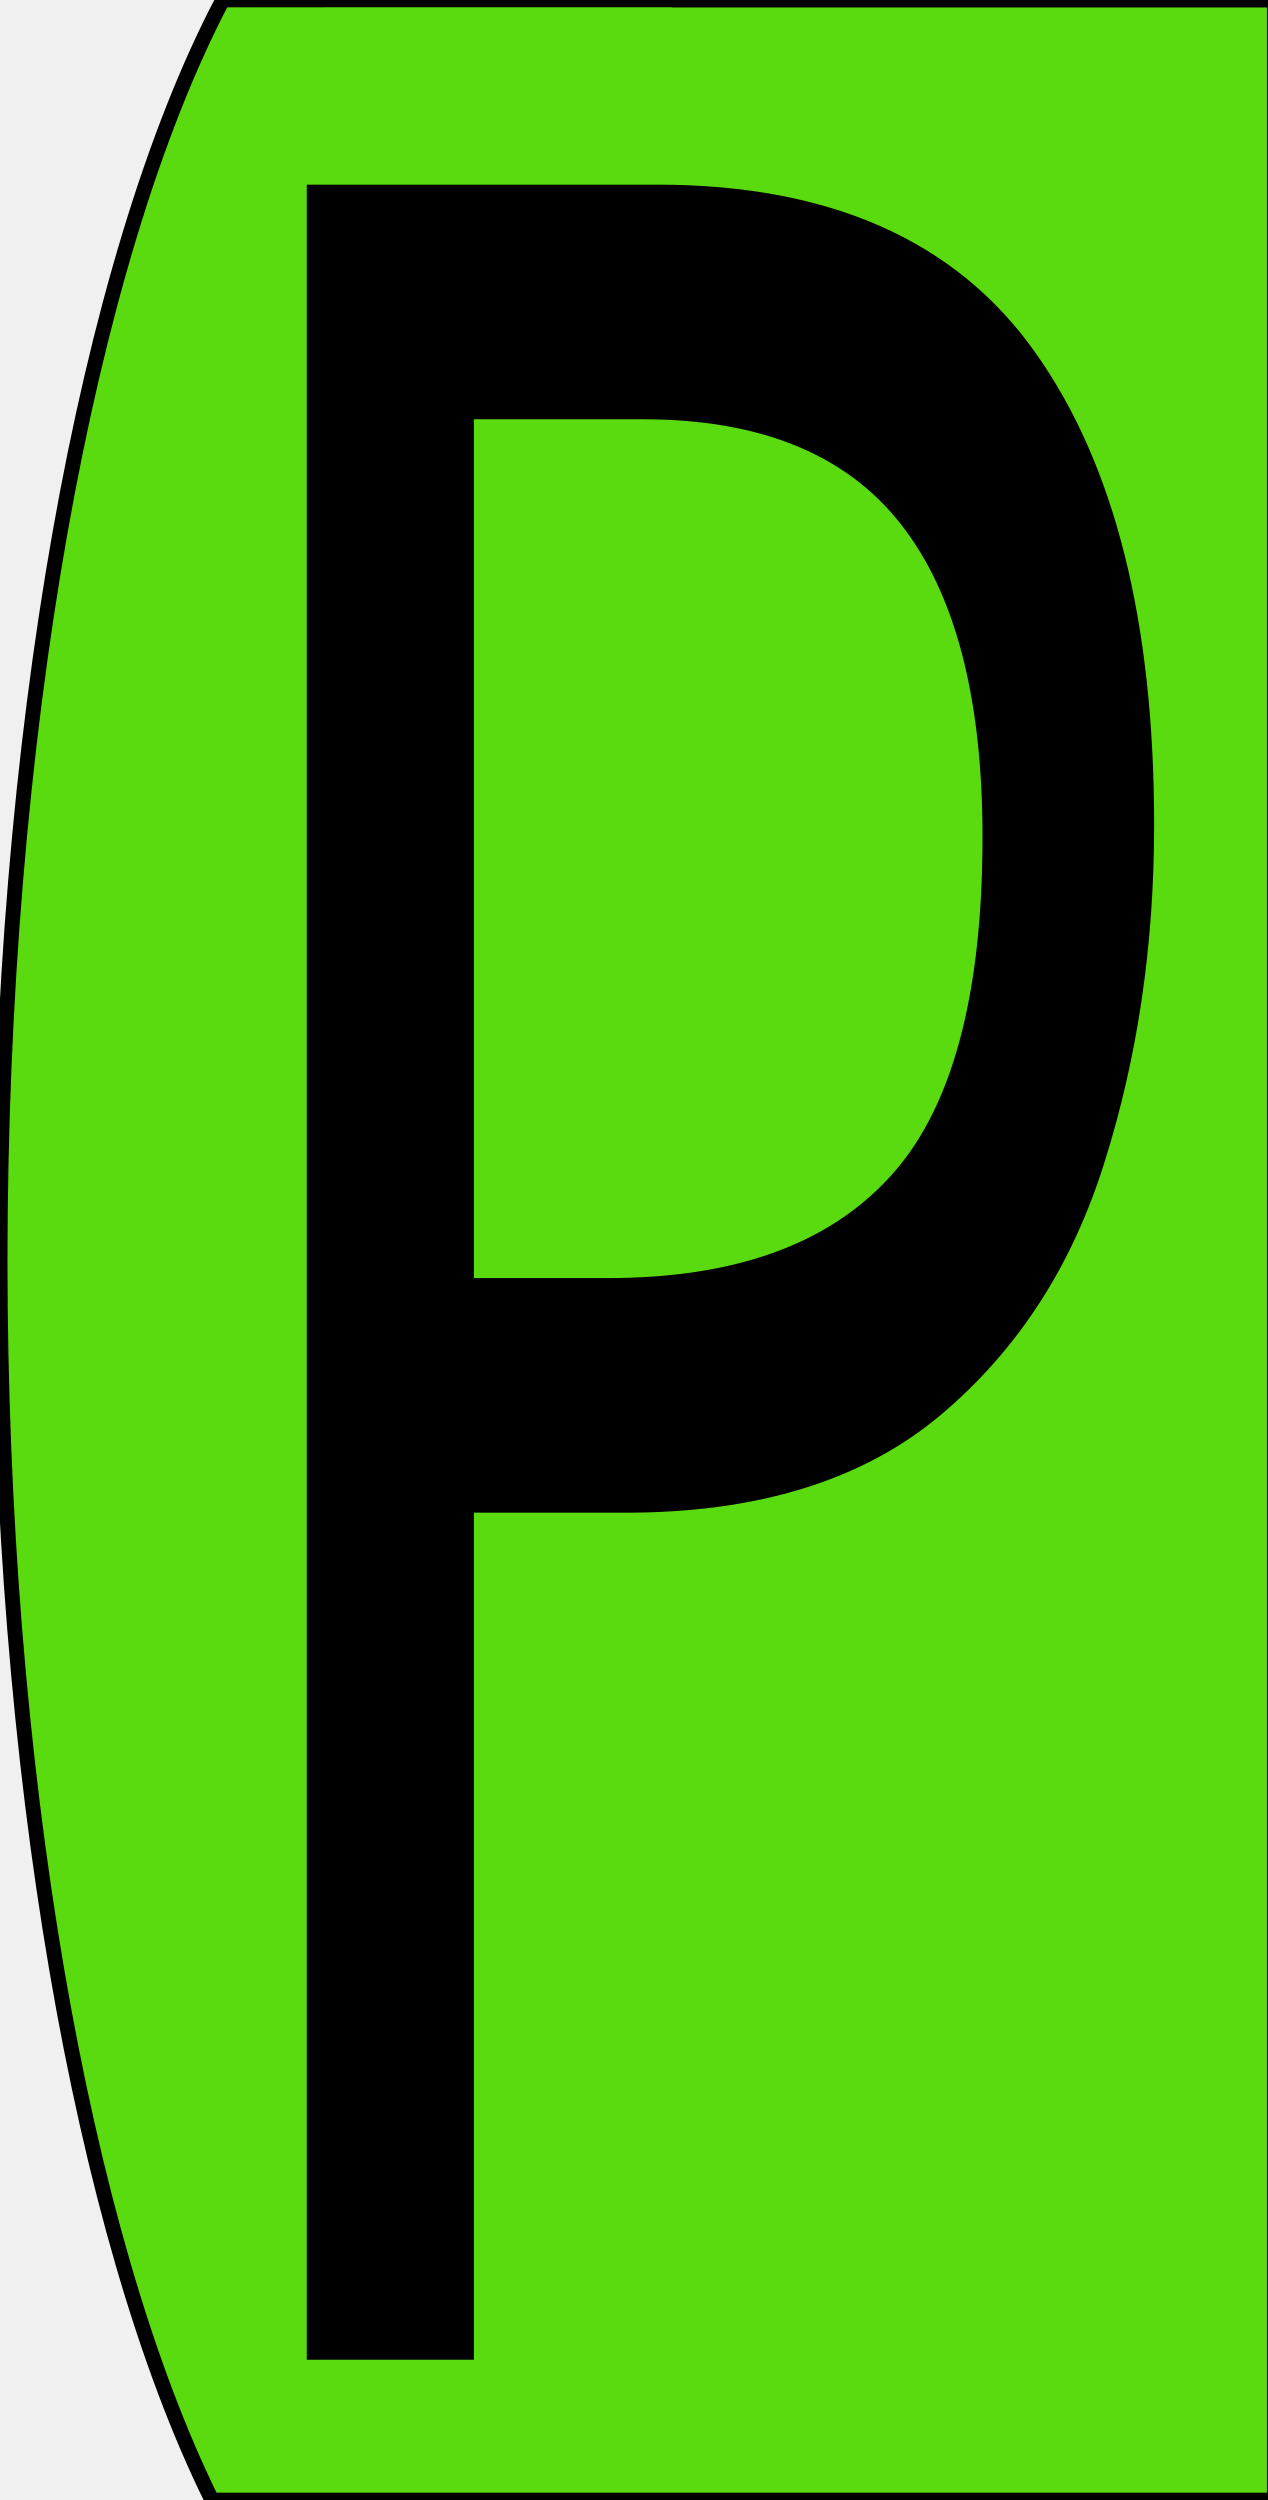
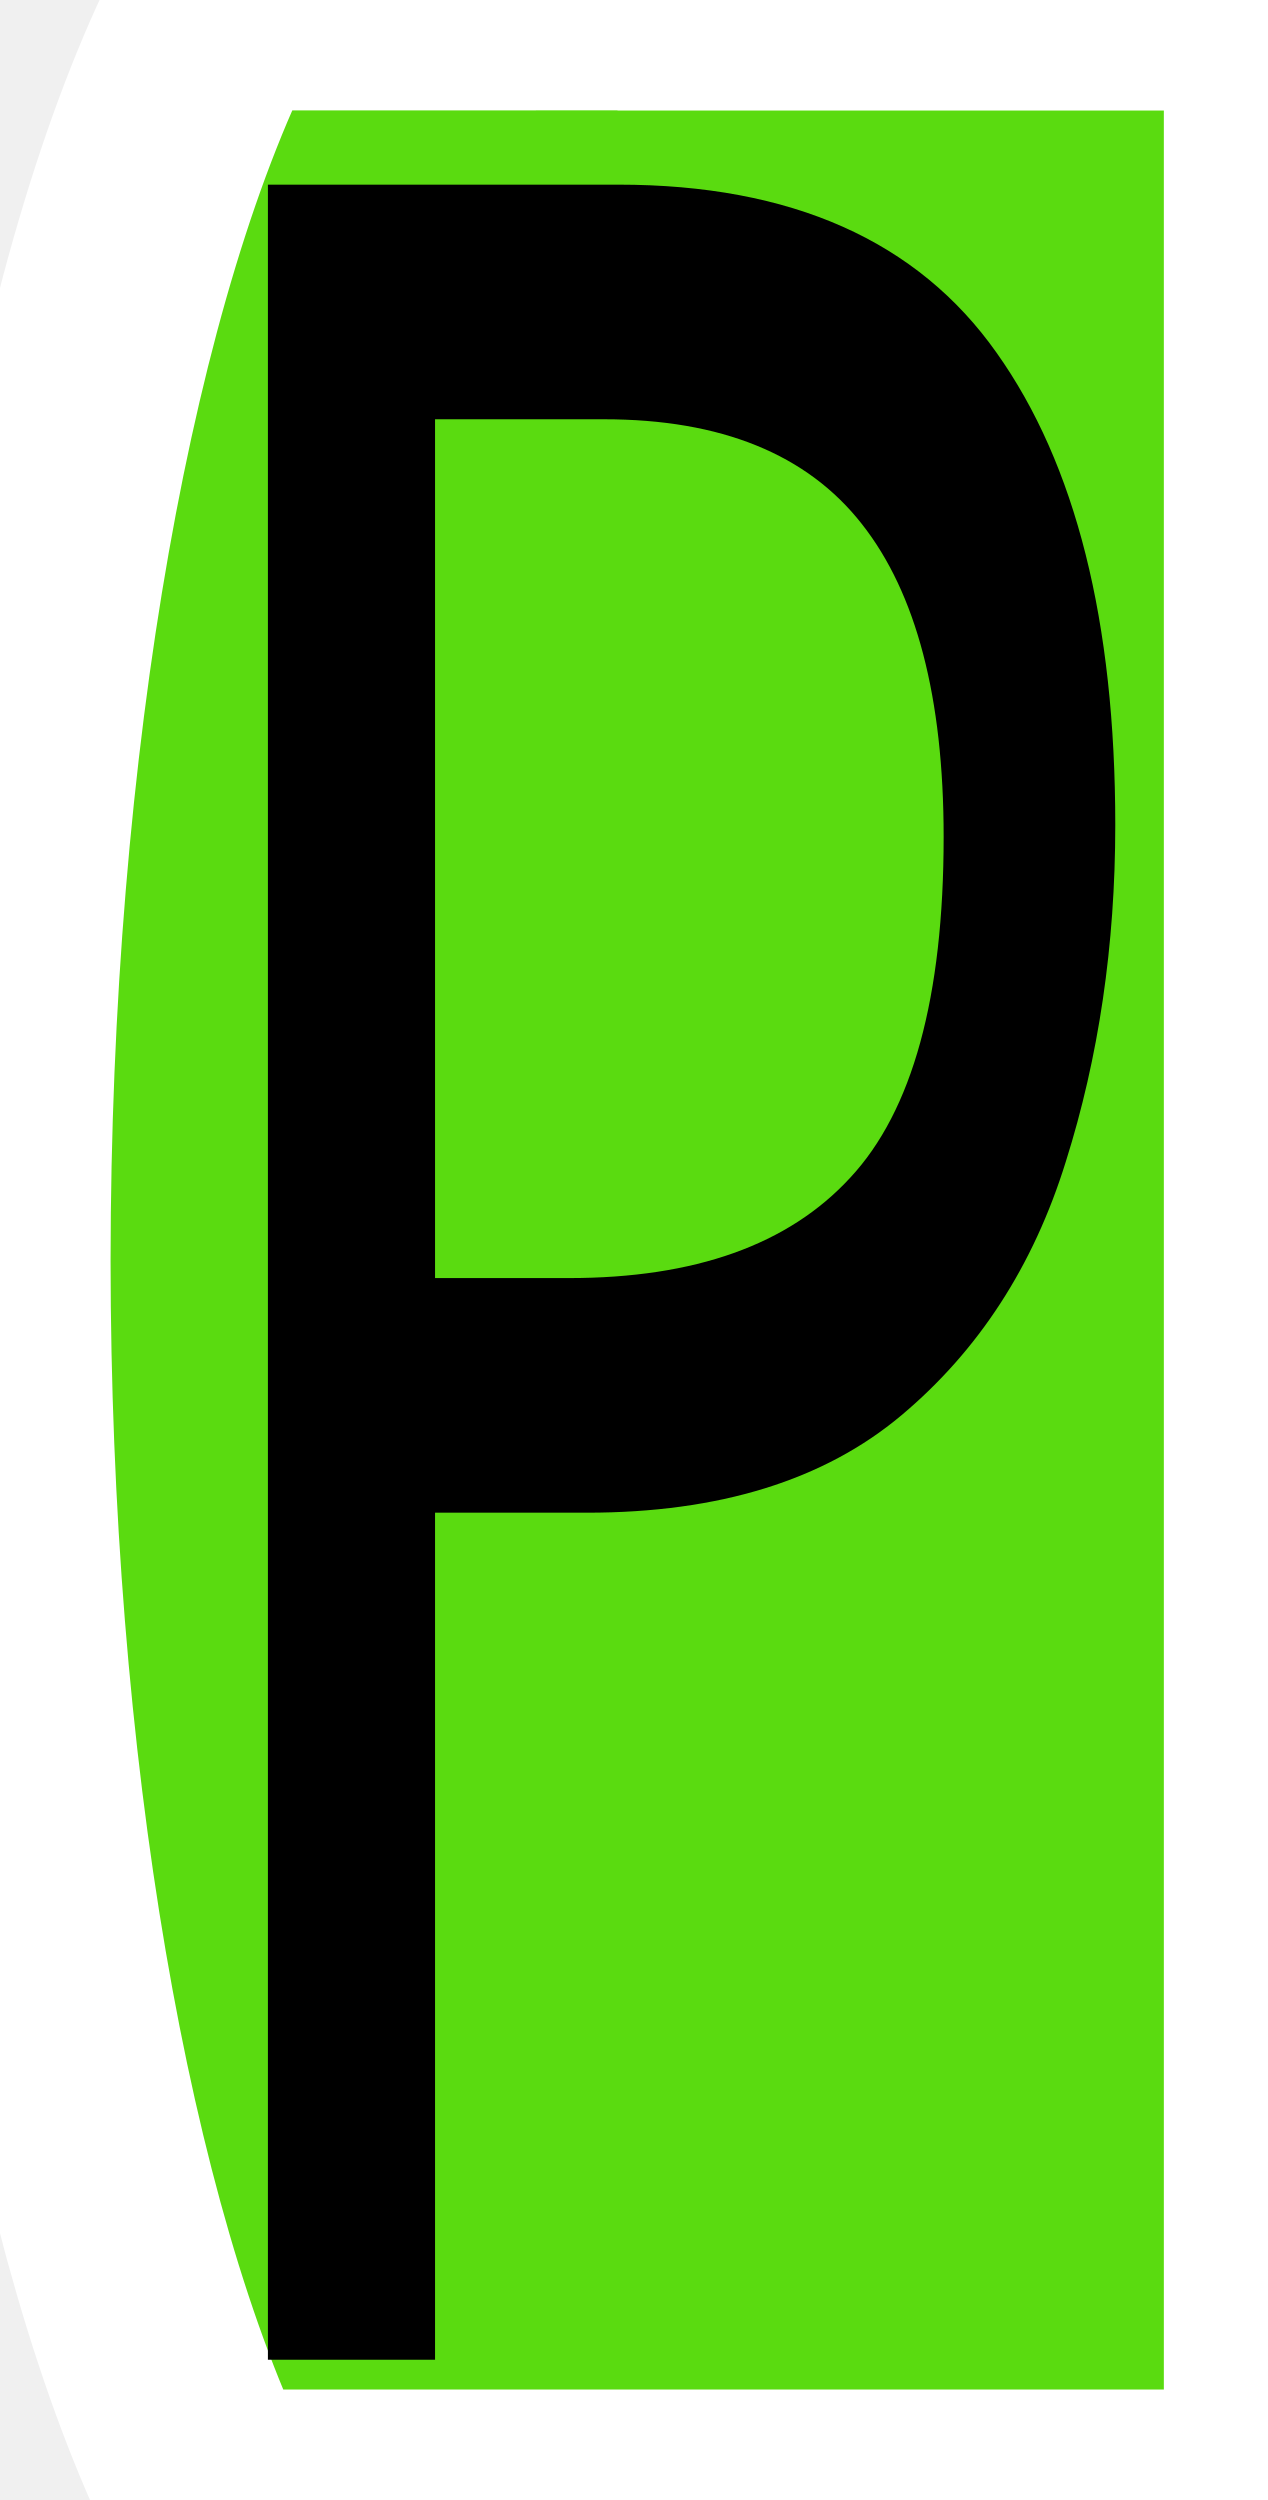
<svg xmlns="http://www.w3.org/2000/svg" width="17.198mm" height="33.923mm" viewBox="0 0 17.198 33.923" version="1.1" id="svg8">
  <defs id="defs2">
    <clipPath clipPathUnits="userSpaceOnUse" id="clipPath97">
      <rect style="fill:#ff0000;stroke-width:0.264" id="rect99" width="11.056" height="33.923" x="84.667" y="111.225" />
    </clipPath>
  </defs>
  <g id="layer2" style="display:inline" transform="translate(-78.52455,-111.2247)">
-     <path style="fill:#5adb10;fill-opacity:1;stroke:#000000;stroke-width:0.202;stroke-opacity:1" d="m 87.694,111.222 a 6.095,19.844 0 0 1 0.002,0.003 h 8.121 v 33.924 h -7.418 -0.56 -6.439 a 6.095,19.844 0 0 1 -2.875,-16.82 6.095,19.844 0 0 1 3.022,-17.106 z" id="rect10" />
-     <text xml:space="preserve" style="font-style:normal;font-weight:normal;font-size:32.249px;line-height:1.25;font-family:sans-serif;letter-spacing:0px;word-spacing:0px;fill:#000000;fill-opacity:1;stroke:none;stroke-width:0.806" x="102.837" y="111.78" id="text4808" transform="scale(0.7803558,1.281467)">
-       <tspan id="tspan4806" x="102.837" y="111.78" style="stroke-width:0.806">P</tspan>
+     <path style="fill:#5adb10;fill-opacity:1;stroke:#ffffff;stroke-width:3;stroke-opacity:1;stroke-miterlimit:4;stroke-dasharray:none" d="m 87.694,111.222 a 6.095,19.844 0 0 1 0.002,0.003 h 8.121 v 33.924 h -7.418 -0.56 -6.439 a 6.095,19.844 0 0 1 -2.875,-16.82 6.095,19.844 0 0 1 3.022,-17.106 z" id="rect10" />
+     <text xml:space="preserve" style="font-style:normal;font-weight:normal;font-size:32.249px;line-height:1.25;font-family:sans-serif;letter-spacing:0px;word-spacing:0px;fill:#000000;fill-opacity:1;stroke:none;stroke-width:0.806" x="102.159" y="111.78" id="text4808" transform="scale(0.7803558,1.281467)">
+       <tspan id="tspan4806" x="102.159" y="111.78" style="stroke-width:0.806">P</tspan>
    </text>
  </g>
</svg>
